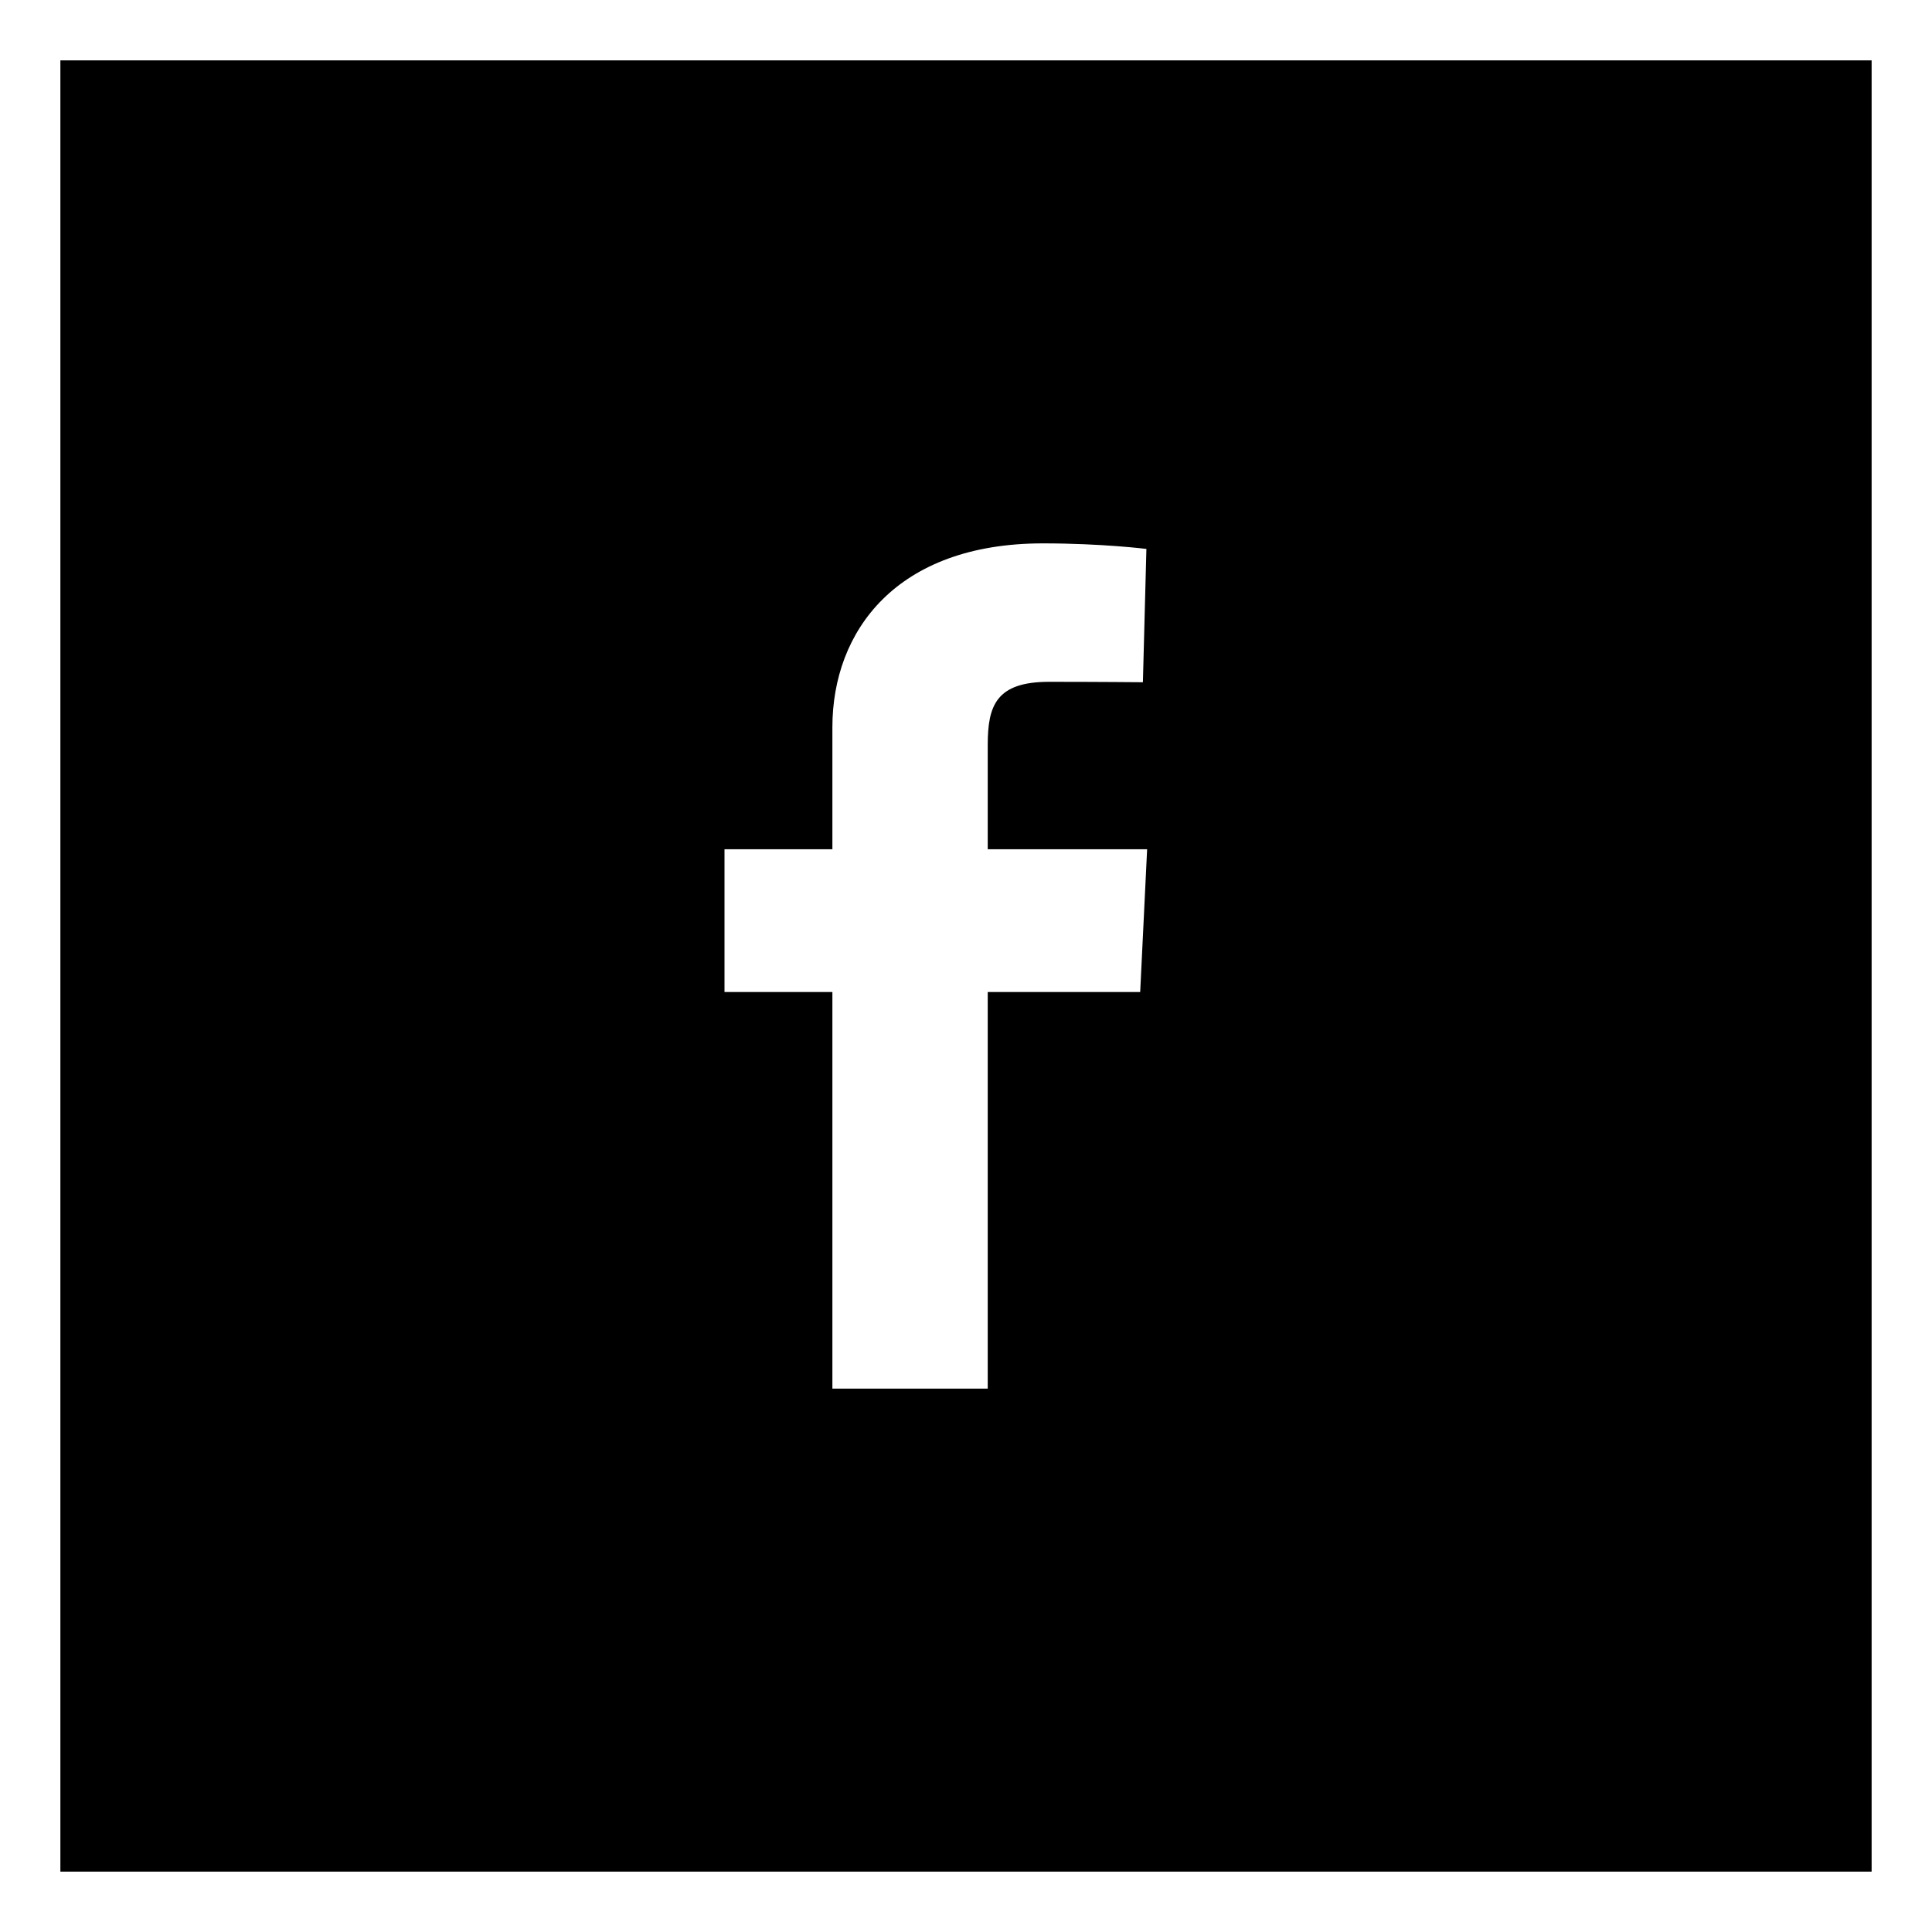
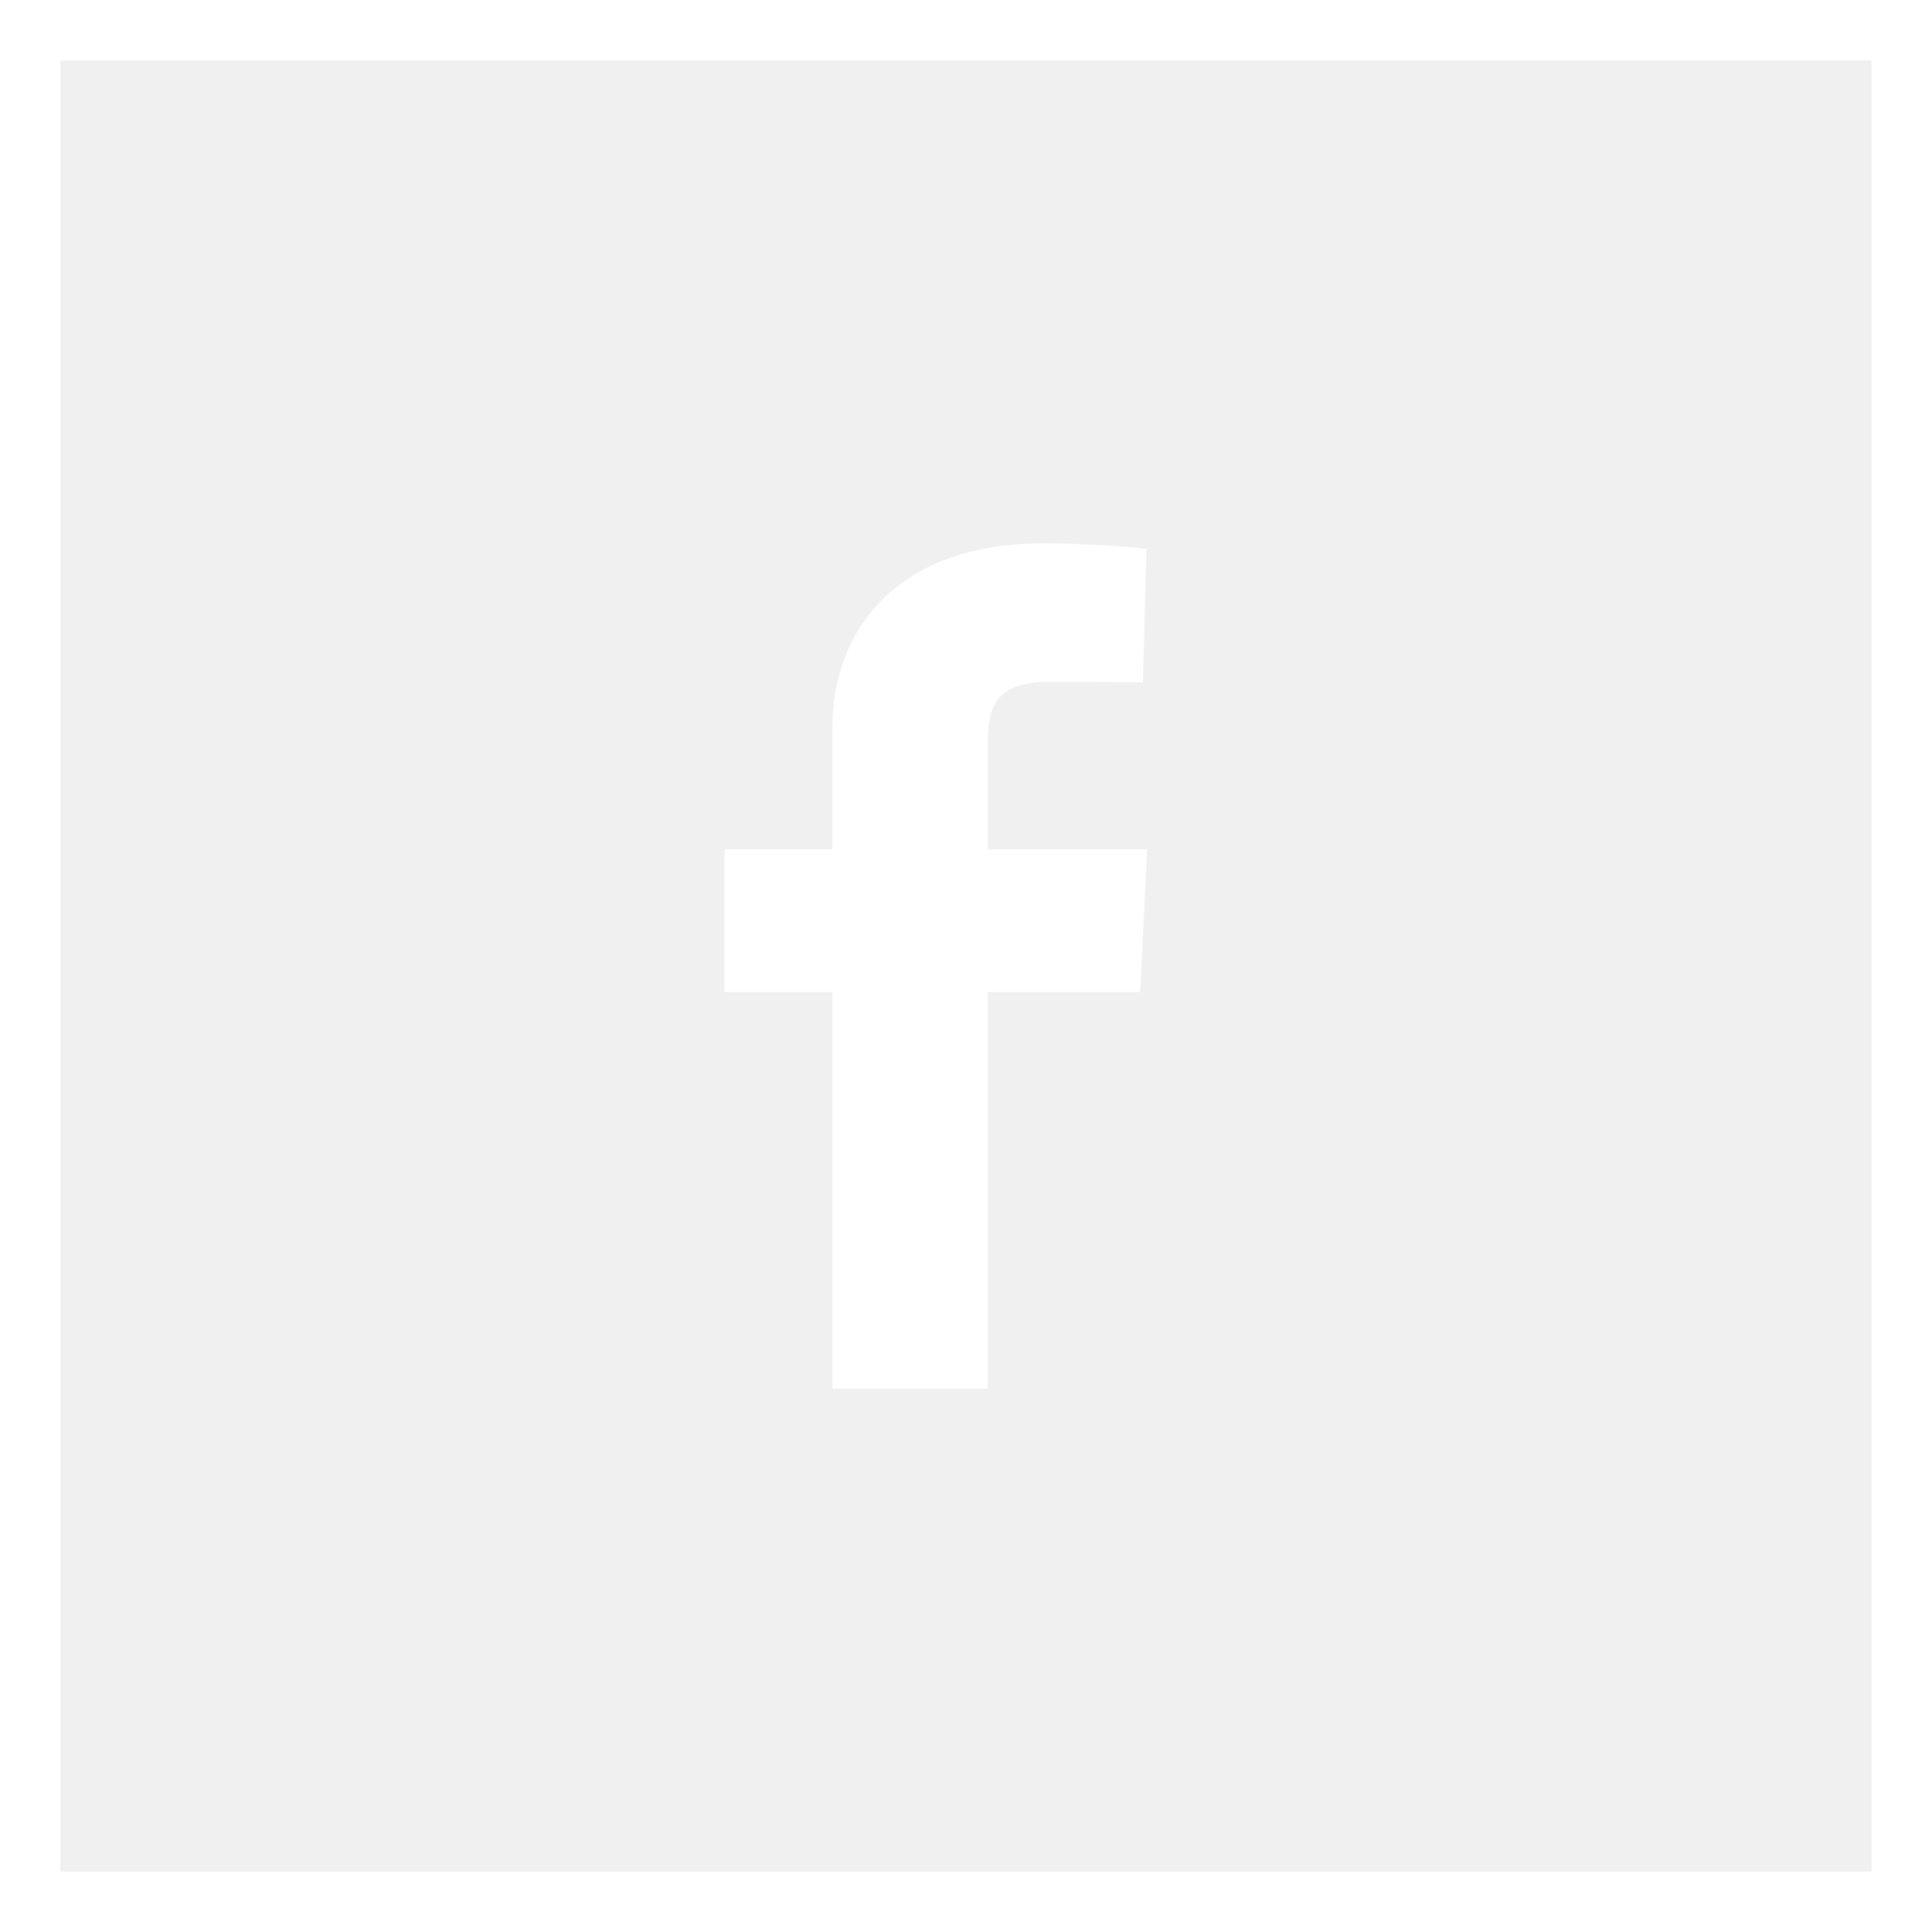
- <svg xmlns="http://www.w3.org/2000/svg" width="32" height="32" viewBox="0 0 32 32" fill="black">
+ <svg xmlns="http://www.w3.org/2000/svg" width="32" height="32" viewBox="0 0 32 32" fill="none">
  <rect x="0.5" y="0.5" width="31" height="31" stroke="white" />
  <g clip-path="url(#clip0_20_170)">
    <path d="M13.787 23V16.431H12V14.066H13.787V12.045C13.787 10.458 14.842 9 17.275 9C18.259 9 18.988 9.092 18.988 9.092L18.93 11.3C18.93 11.3 18.188 11.293 17.377 11.293C16.5 11.293 16.36 11.686 16.36 12.338V14.066H19L18.885 16.431H16.36V23H13.787Z" fill="white" />
  </g>
  <defs>
    <clipPath id="clip0_20_170">
      <rect width="7" height="14" fill="white" transform="translate(12 9)" />
    </clipPath>
  </defs>
</svg>
